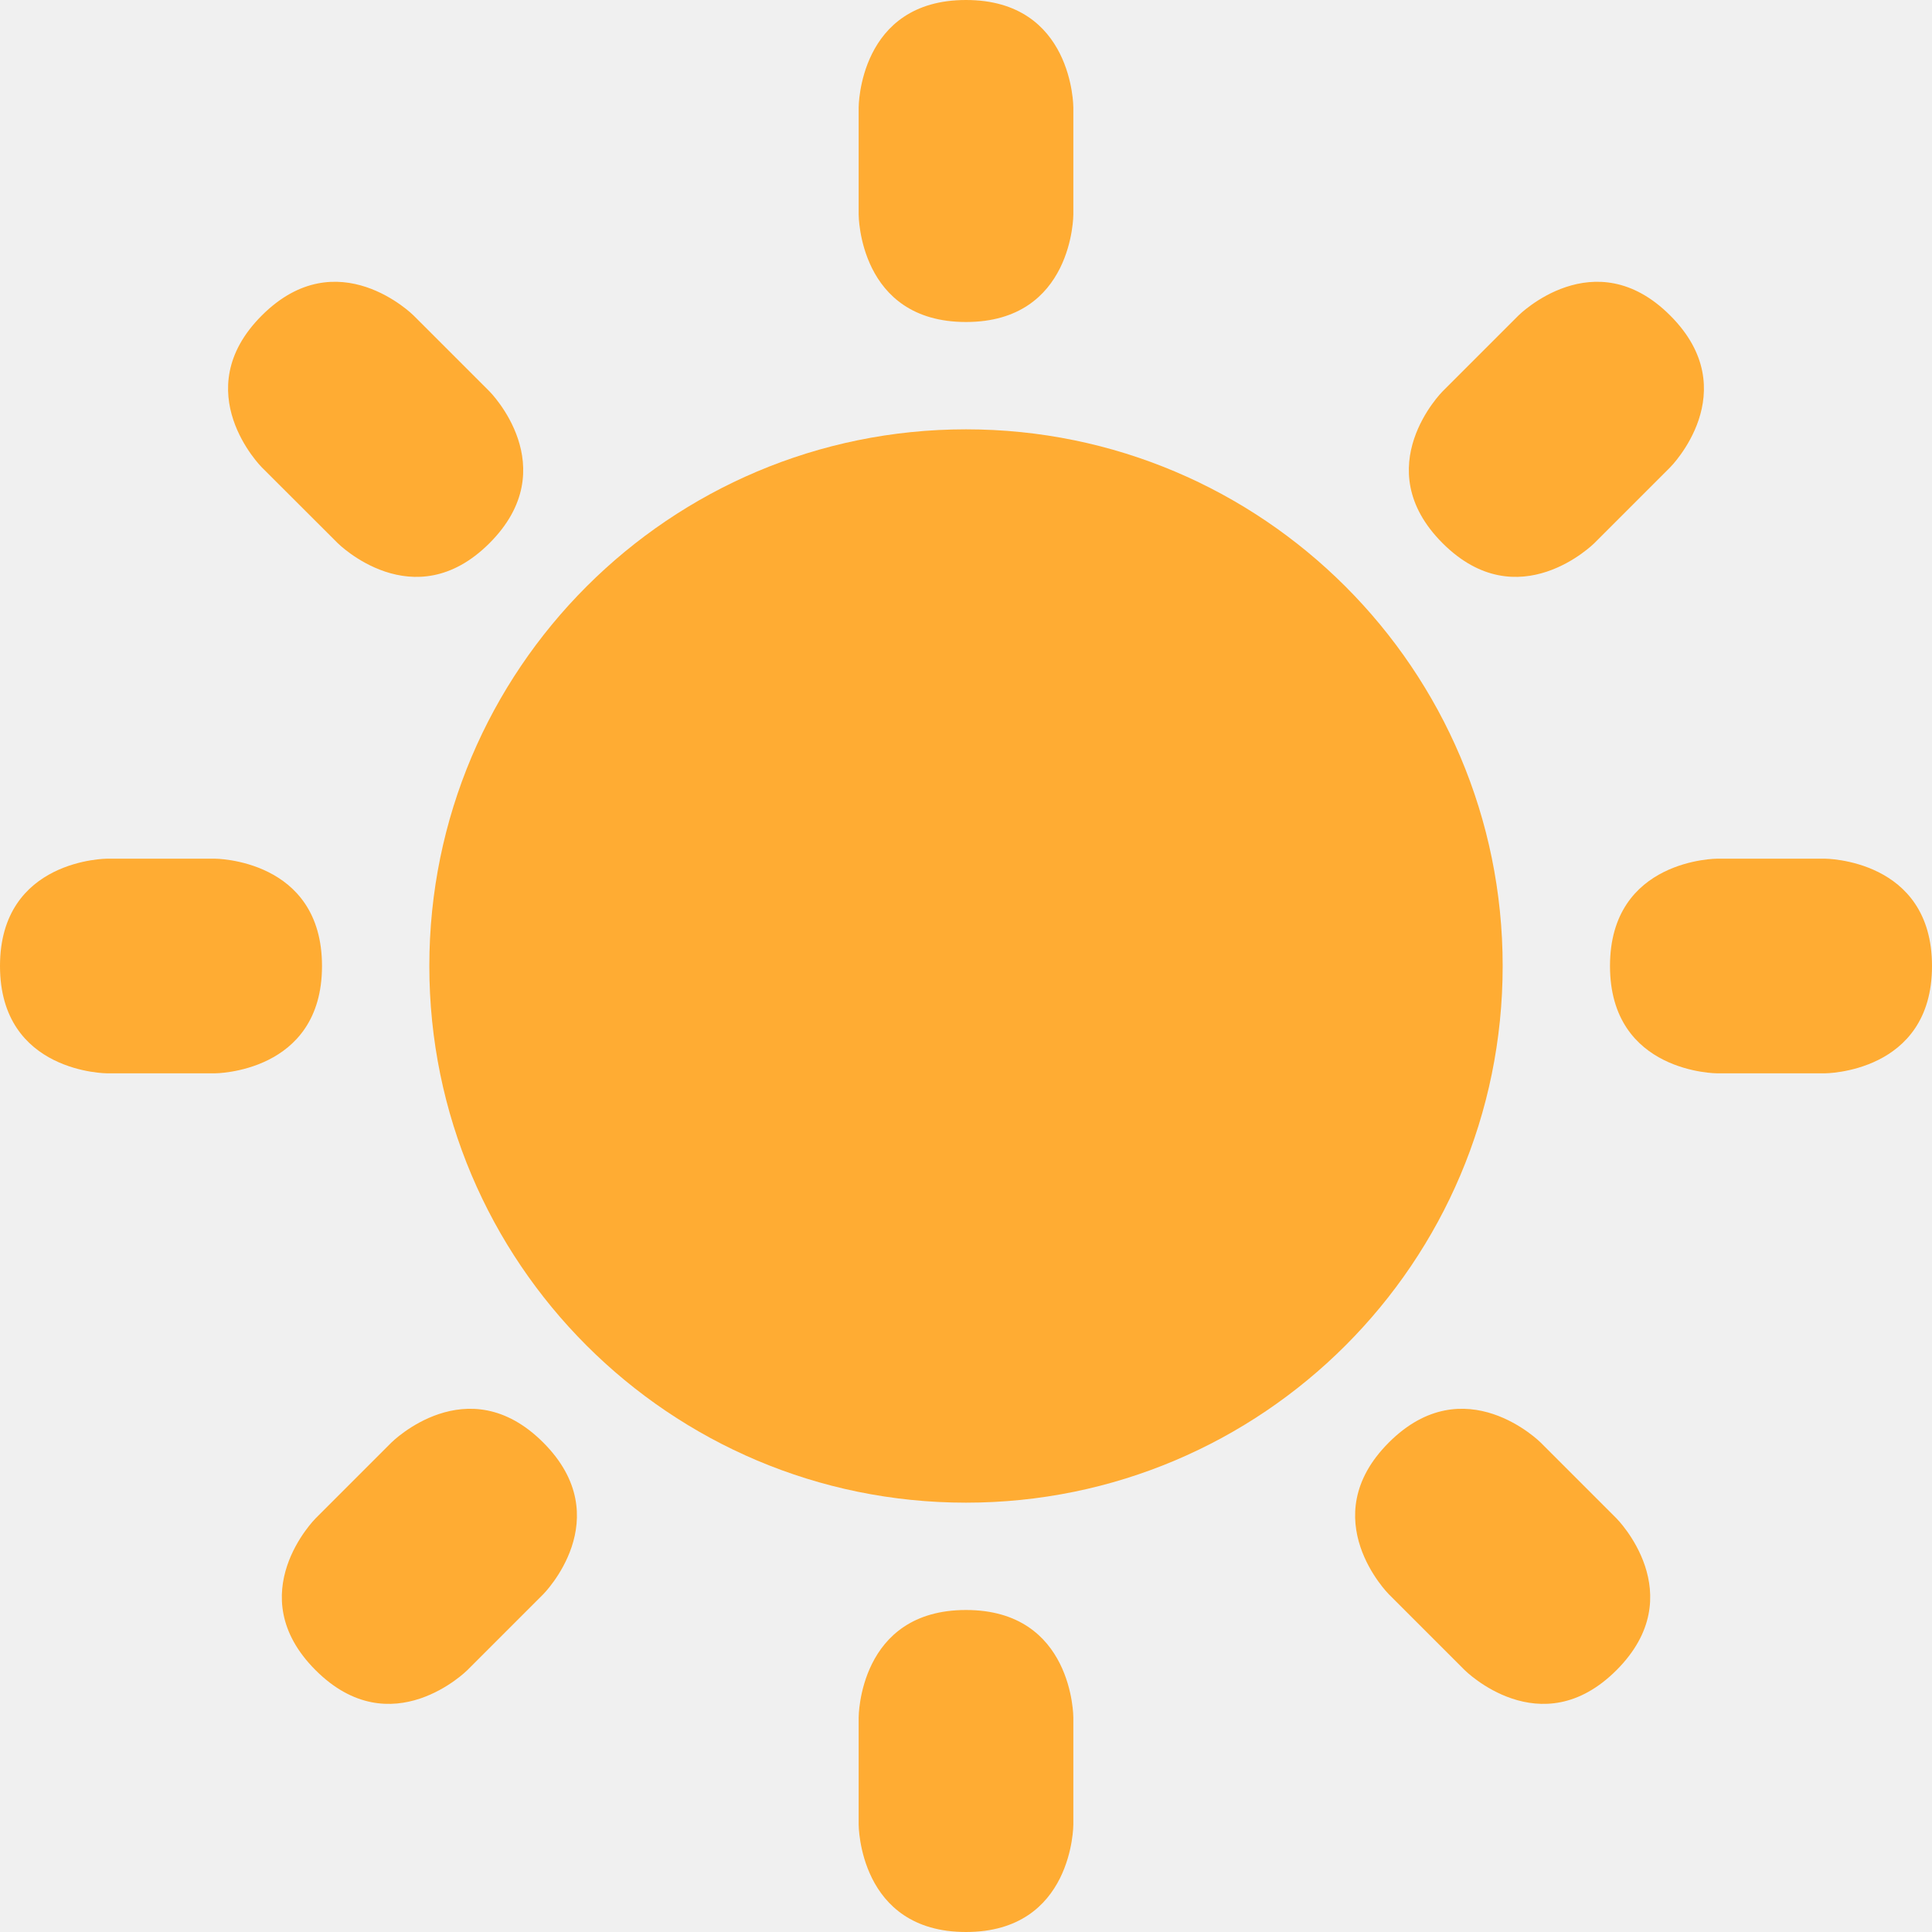
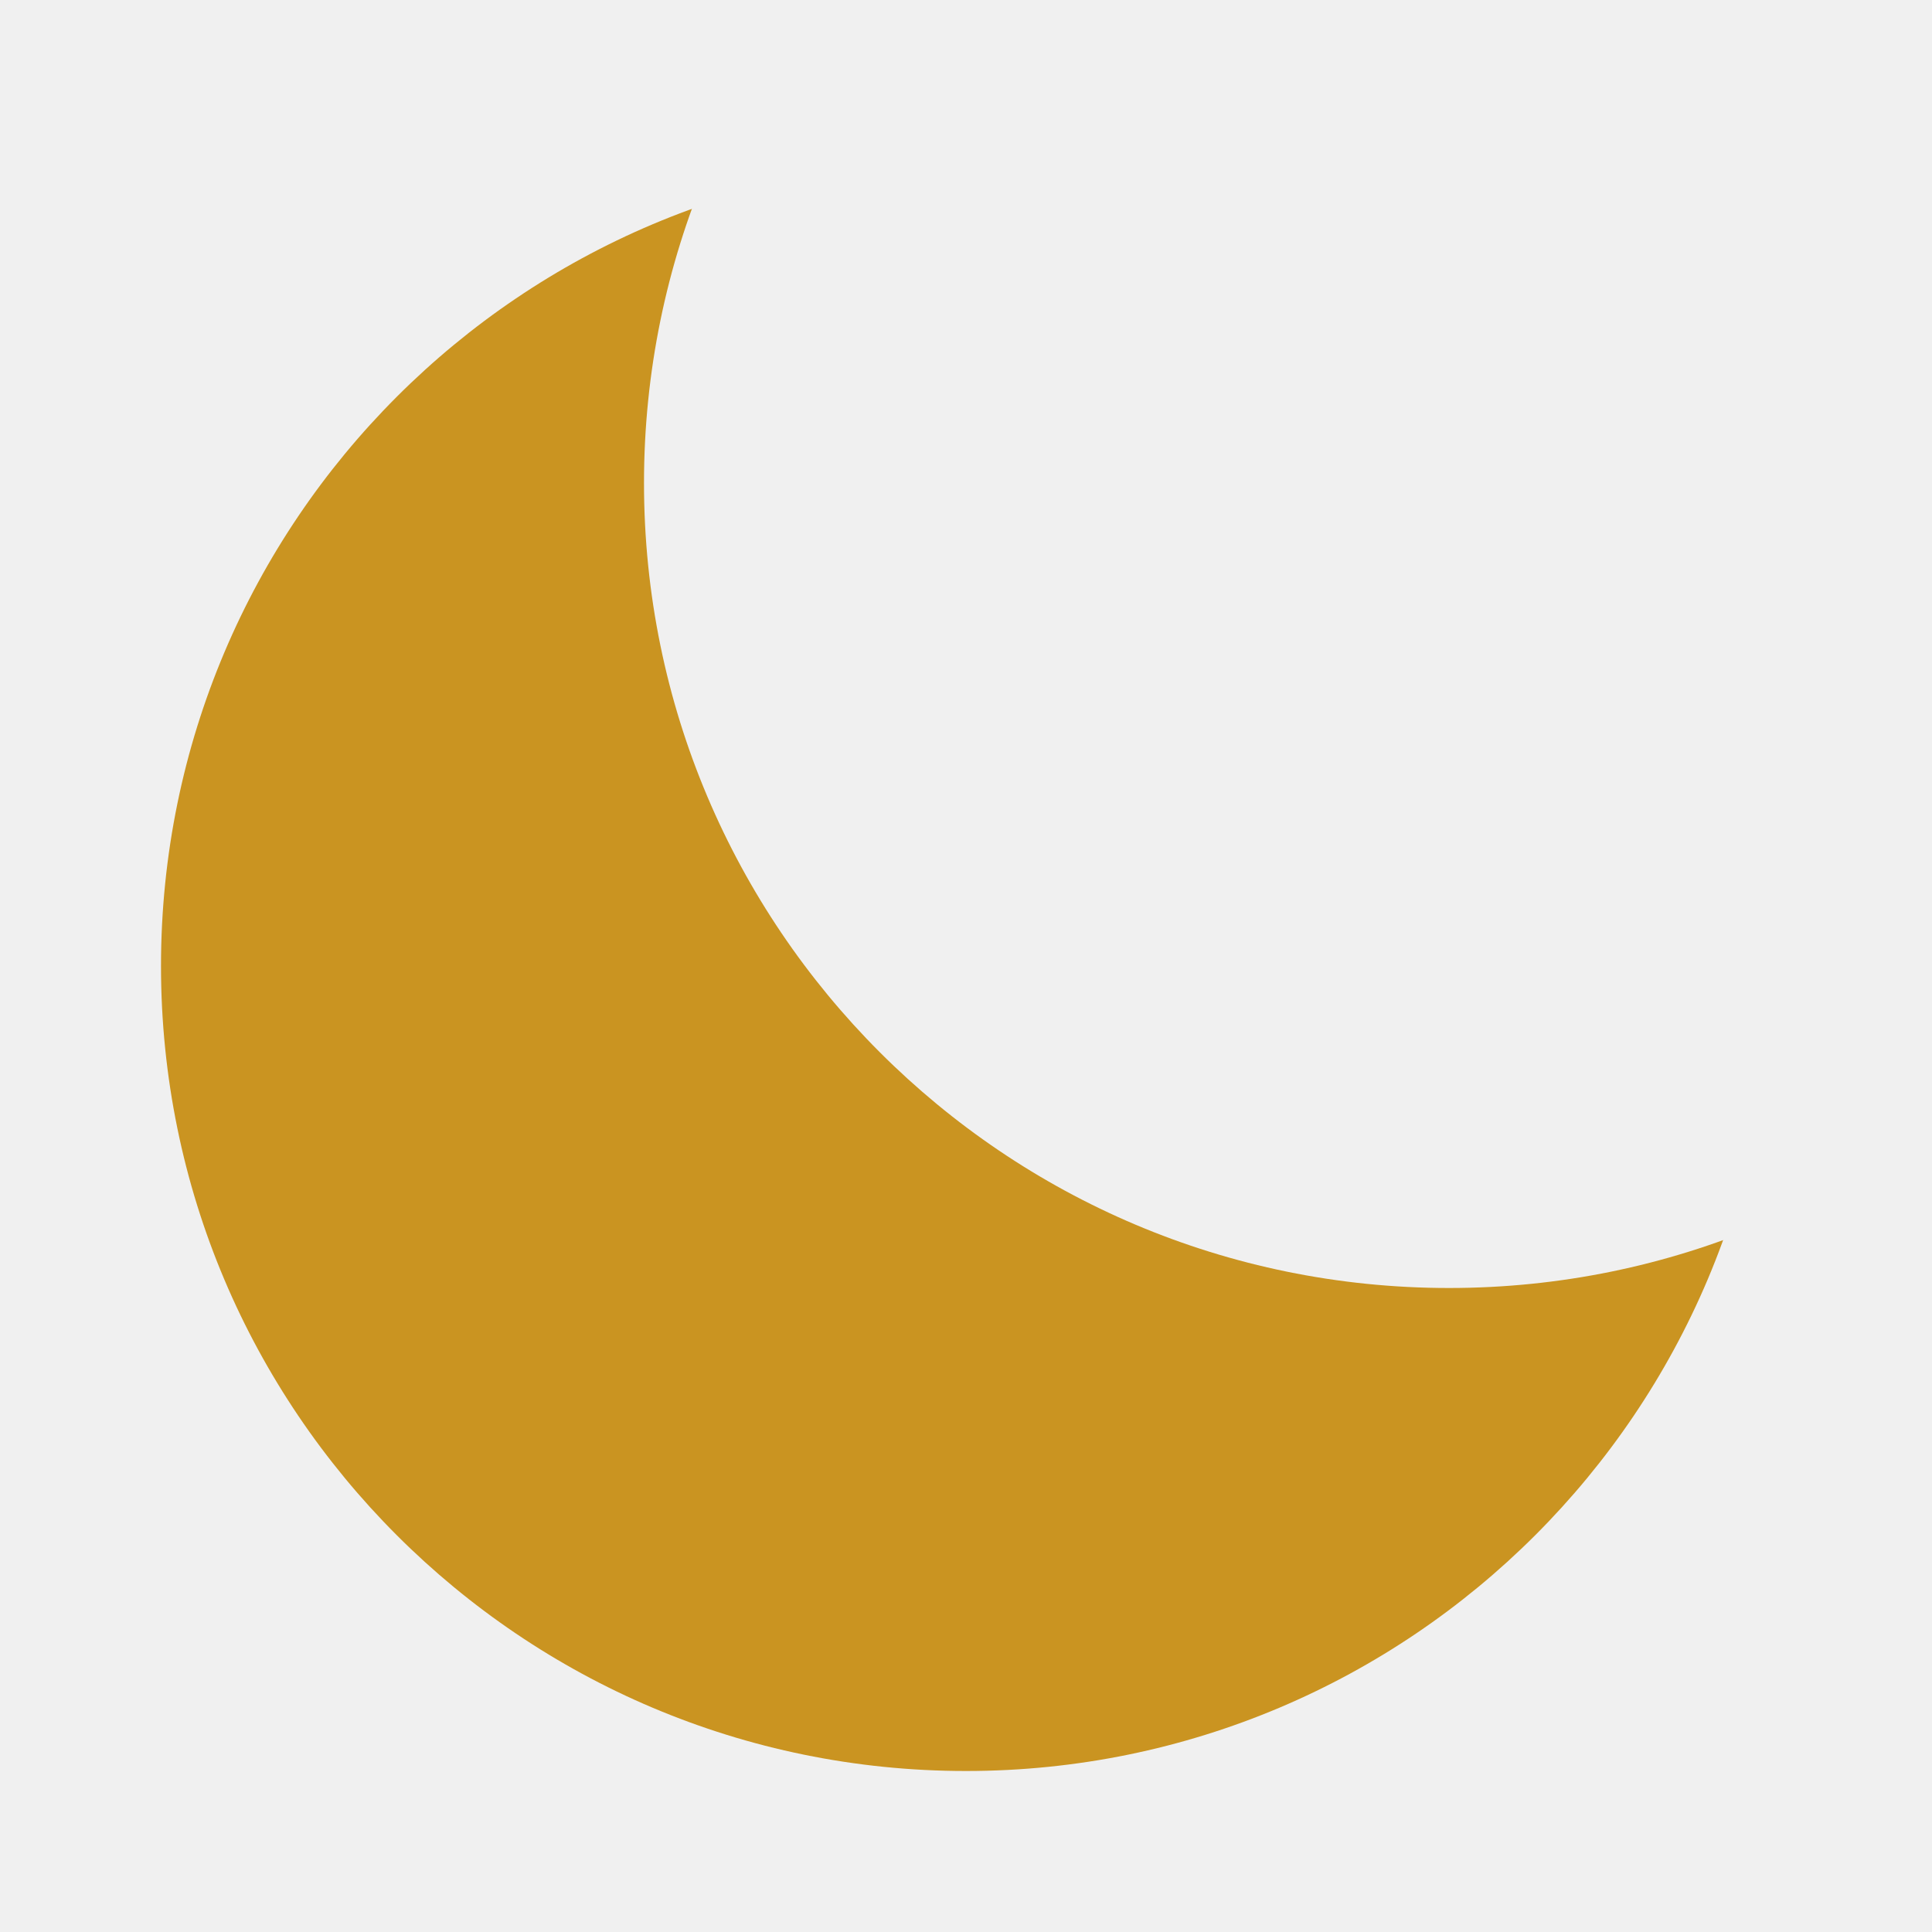
- <svg xmlns="http://www.w3.org/2000/svg" width="1.2em" height="1.2em" viewBox="0 0 36 36">
-   <path fill="#ffac33" d="M16 2s0-2 2-2s2 2 2 2v2s0 2-2 2s-2-2-2-2zm18 14s2 0 2 2s-2 2-2 2h-2s-2 0-2-2s2-2 2-2zM4 16s2 0 2 2s-2 2-2 2H2s-2 0-2-2s2-2 2-2zm5.121-8.707s1.414 1.414 0 2.828s-2.828 0-2.828 0L4.878 8.708s-1.414-1.414 0-2.829c1.415-1.414 2.829 0 2.829 0zm21 21s1.414 1.414 0 2.828s-2.828 0-2.828 0l-1.414-1.414s-1.414-1.414 0-2.828s2.828 0 2.828 0zm-.413-18.172s-1.414 1.414-2.828 0s0-2.828 0-2.828l1.414-1.414s1.414-1.414 2.828 0s0 2.828 0 2.828zm-21 21s-1.414 1.414-2.828 0s0-2.828 0-2.828l1.414-1.414s1.414-1.414 2.828 0s0 2.828 0 2.828zM16 32s0-2 2-2s2 2 2 2v2s0 2-2 2s-2-2-2-2z" />
-   <circle cx="18" cy="18" r="10" fill="#ffac33" />
+ <svg xmlns="http://www.w3.org/2000/svg" width="1.2em" height="1.2em" viewBox="0 0 24 24">
+   <g fill="none" stroke="#ca9421" stroke-dasharray="2" stroke-dashoffset="2" stroke-linecap="round" stroke-width="1">
+     <path d="M0 0">
+       <animate fill="freeze" attributeName="d" begin="0.45s" dur="0.15s" values="M12 19v1M19 12h1M12 5v-1M5 12h-1;M12 21v1M21 12h1M12 3v-1M3 12h-1" />
+       <animate fill="freeze" attributeName="stroke-dashoffset" begin="0.45s" dur="0.15s" values="2;0" />
+     </path>
+     <path d="M0 0">
+       <animate fill="freeze" attributeName="d" begin="0.675s" dur="0.15s" values="M17 17l0.5 0.5M17 7l0.5 -0.5M7 7l-0.5 -0.5M7 17l-0.5 0.5;M18.5 18.5l0.5 0.5M18.5 5.5l0.5 -0.5M5.5 5.5l-0.5 -0.5M5.5 18.5l-0.5 0.5" />
+       <animate fill="freeze" attributeName="stroke-dashoffset" begin="0.675s" dur="0.9s" values="2;0" />
+     </path>
+     <animateTransform attributeName="transform" dur="22.5s" repeatCount="indefinite" type="rotate" values="0 12 12;360 12 12" />
+   </g>
+   <mask id="lineMdMoonFilledAltToSunnyFilledLoopTransition0">
+     <circle cx="12" cy="12" r="12" fill="#fff" />
+     <circle cx="18" cy="6" r="12" fill="#fff">
+       <animate fill="freeze" attributeName="cx" dur="0.3s" values="18;22" />
+       <animate fill="freeze" attributeName="cy" dur="0.3s" values="6;2" />
+       <animate fill="freeze" attributeName="r" dur="0.3s" values="12;3" />
+     </circle>
+     <circle cx="18" cy="6" r="10">
+       <animate fill="freeze" attributeName="cx" dur="0.3s" values="18;22" />
+       <animate fill="freeze" attributeName="cy" dur="0.3s" values="6;2" />
+       <animate fill="freeze" attributeName="r" dur="0.3s" values="10;1" />
+     </circle>
+   </mask>
+   <circle cx="12" cy="12" r="10" fill="#ca9421" mask="url(#lineMdMoonFilledAltToSunnyFilledLoopTransition0)">
+     <animate fill="freeze" attributeName="r" dur="0.3s" values="10;6" />
+   </circle>
</svg>
